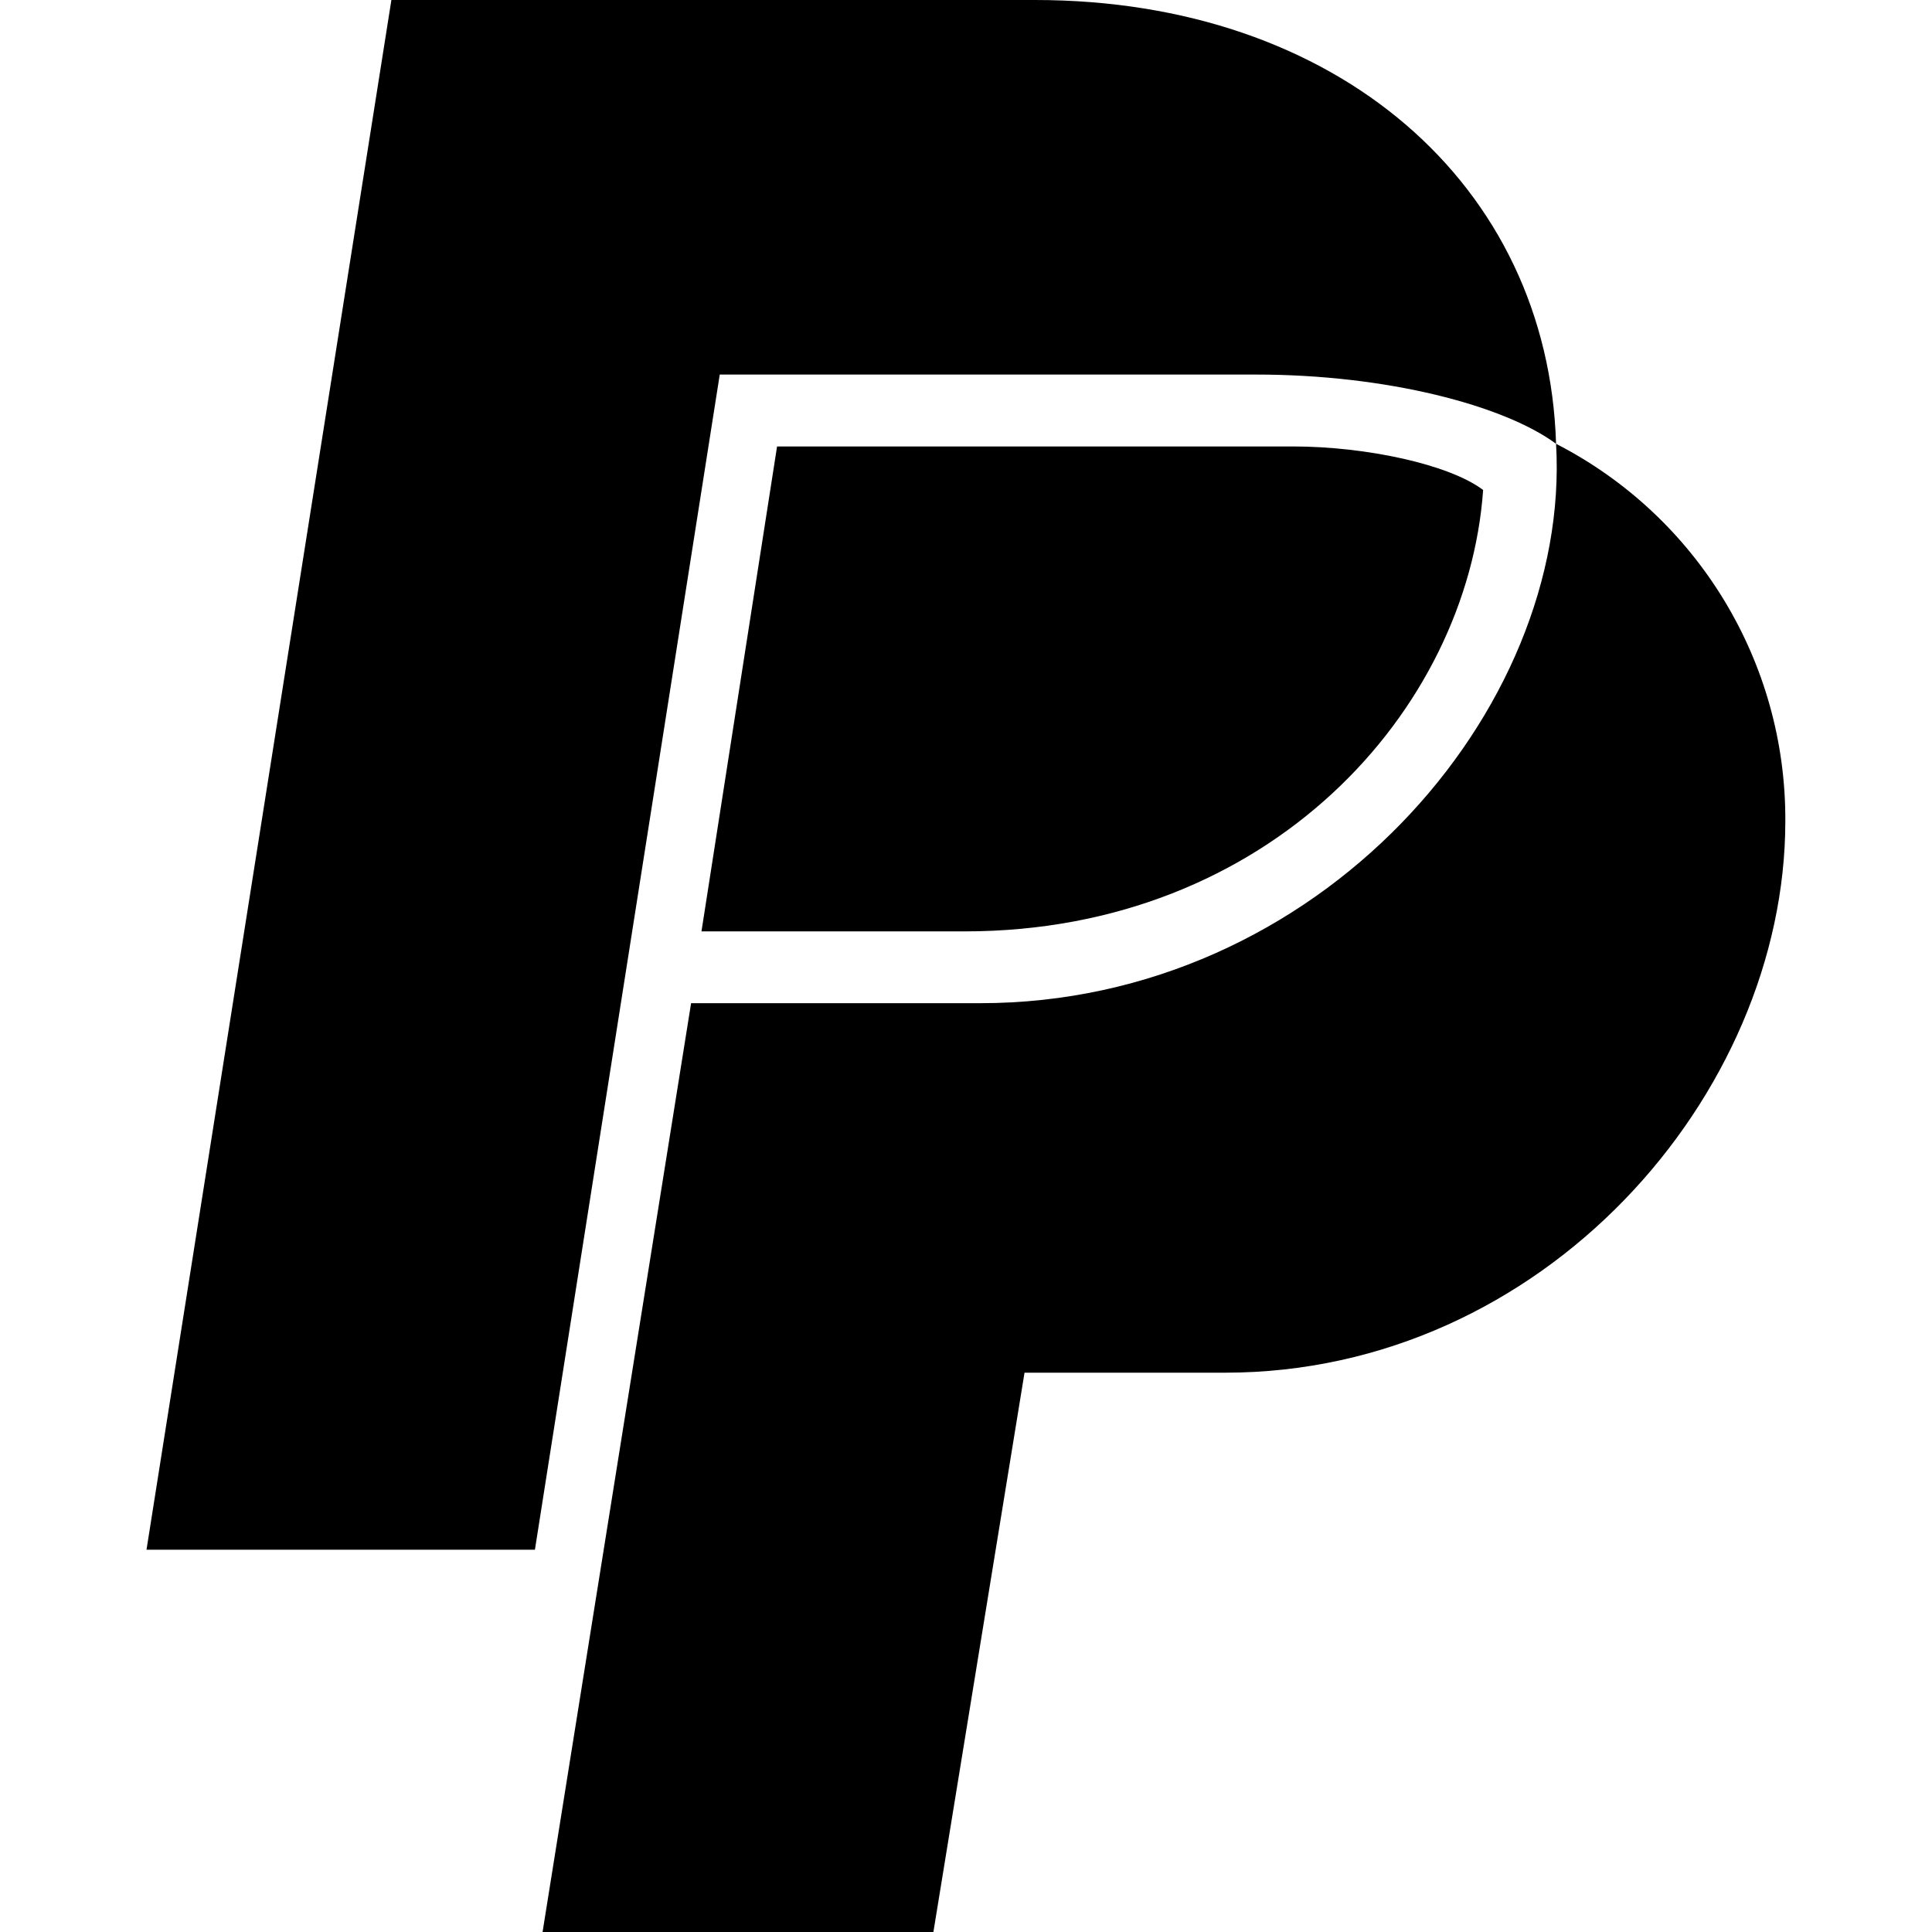
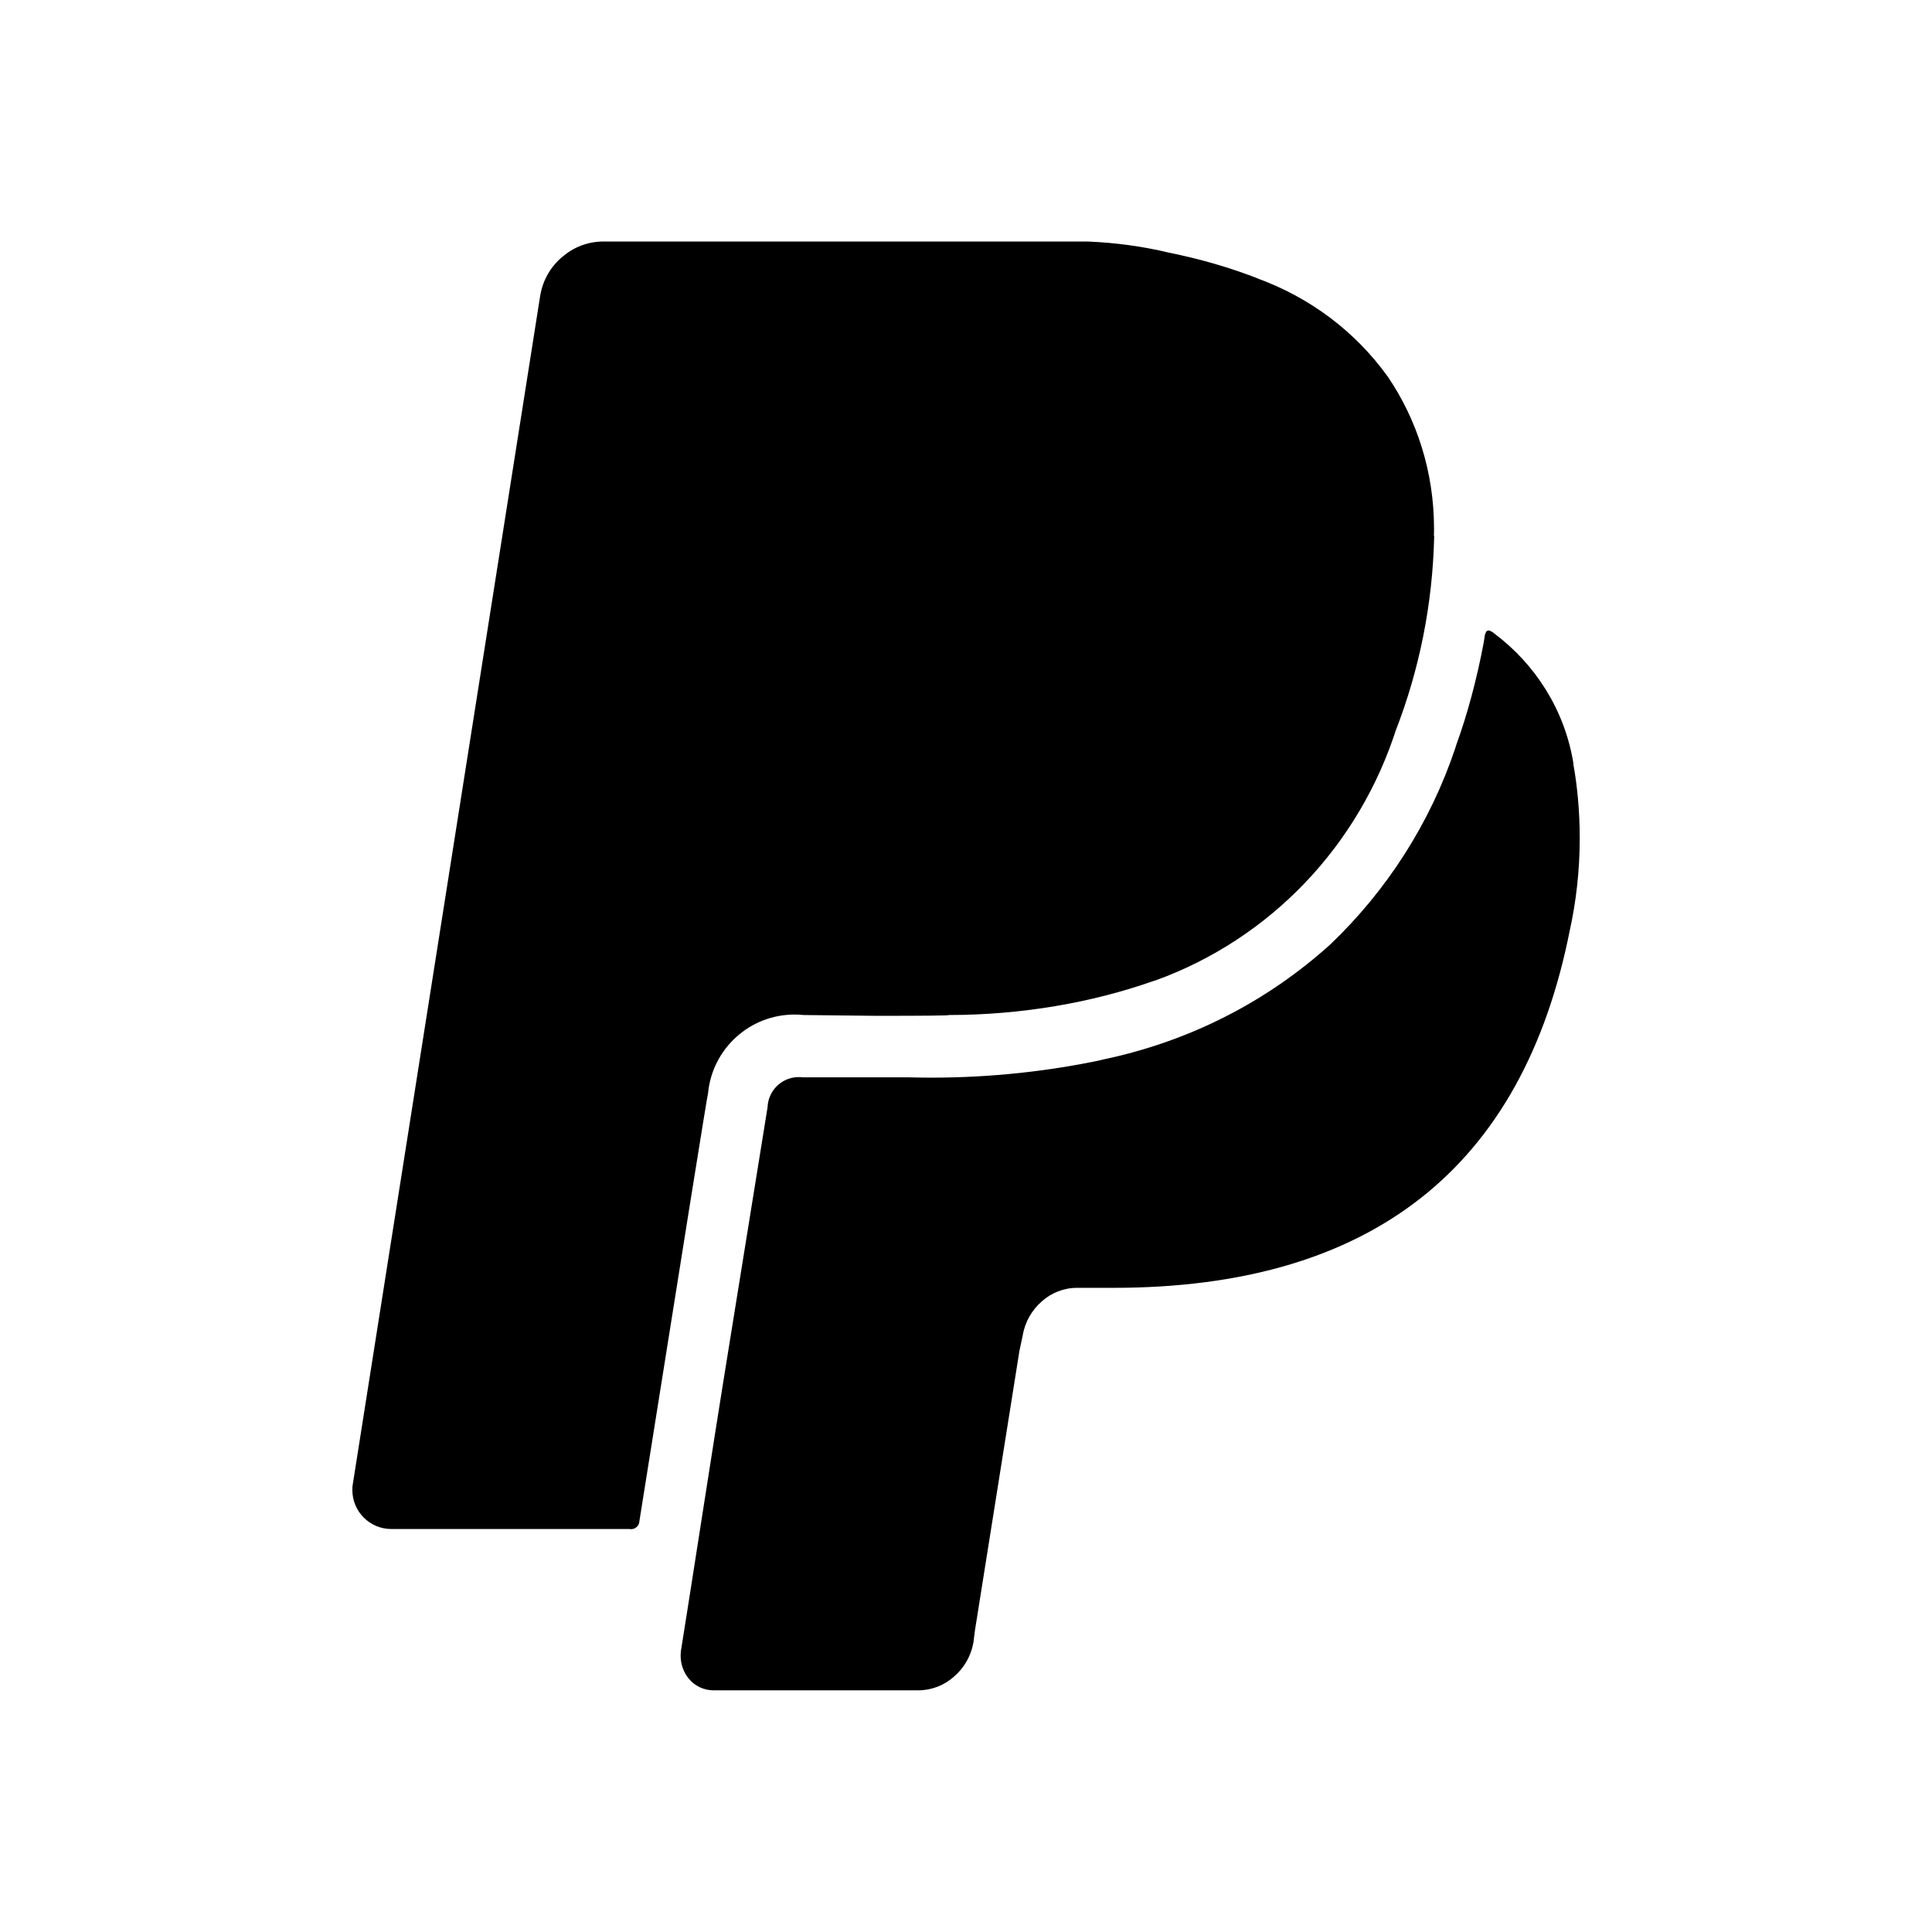
<svg xmlns="http://www.w3.org/2000/svg" width="24" height="24" viewBox="0 0 24 24" fill="currentColor">
-   <path d="M15.607,4.653h-6.666l-2.296,14.598H1.82L4.862,0h7.995c3.754,0,6.375,2.294,6.473,5.513-.648-.478-2.105-.86-3.722-.86M22.178,10.199c0,3.41-3.01,6.853-6.958,6.853h-2.493l-1.132,6.948h-4.855l1.845-11.538h3.592c4.208,0,7.346-3.634,7.153-6.949,1.756.901,2.857,2.712,2.848,4.686M9.653,5.546h6.408c.907,0,1.942.222,2.363.541-.195,2.741-2.655,5.483-6.441,5.483h-3.269l.939-6.024Z" />
+   <path d="M19.544,9.49c.051.277.08.596.08.922,0,.399-.044.788-.127,1.162l.007-.035c-.582,2.973-2.474,4.459-5.674,4.459h-.45c-.167,0-.32.063-.436.166h0c-.123.107-.21.254-.239.421v.004s-.041.19-.041.19l-.553,3.475-.019.151c-.031.172-.12.32-.245.426h0c-.118.104-.273.167-.443.167h-2.522c-.005,0-.011,0-.017,0-.127,0-.239-.058-.313-.15h0c-.061-.077-.097-.175-.097-.281,0-.028.002-.055.007-.082v.003c.06-.375.148-.937.265-1.687s.206-1.312.266-1.687.151-.935.271-1.68c.12-.745.211-1.305.271-1.68.008-.208.178-.374.388-.374.016,0,.031,0,.046.003h-.001,1.315c.085.002.184.004.283.004.739,0,1.459-.078,2.154-.227l-.067.012c1.121-.226,2.097-.736,2.885-1.451l-.005.004c.696-.667,1.231-1.497,1.544-2.428l.013-.043c.136-.371.257-.82.343-1.282l.008-.054c.002-.028.011-.054.025-.076h0c.007-.006.016-.01.026-.01.004,0,.007,0,.01.001.023.009.043.021.06.036.514.385.874.953.982,1.605l.002.015h0ZM17.816,6.658c-.019.856-.187,1.668-.478,2.418l.016-.049c-.466,1.482-1.579,2.637-2.999,3.152l-.034.01c-.754.265-1.625.419-2.531.42h0c0,.007-.301.01-.904.01l-.904-.01c-.033-.004-.072-.006-.111-.006-.558,0-1.017.423-1.074.965v.004c-.014.053-.298,1.828-.854,5.323-.001.056-.048.101-.104.101-.005,0-.011,0-.016-.002h0-2.962c-.268,0-.484-.217-.484-.485,0-.024.001-.047.005-.07v.002L6.711,3.67c.033-.194.133-.361.274-.479h.001c.136-.119.315-.191.511-.191h6.008c.355.014.691.061,1.015.138l-.036-.007c.43.085.805.196,1.165.337l-.046-.016c.676.243,1.237.672,1.635,1.225l.007.01c.357.528.569,1.178.569,1.878,0,.031,0,.063-.002.094v-.004l.004.002Z" />
</svg>
